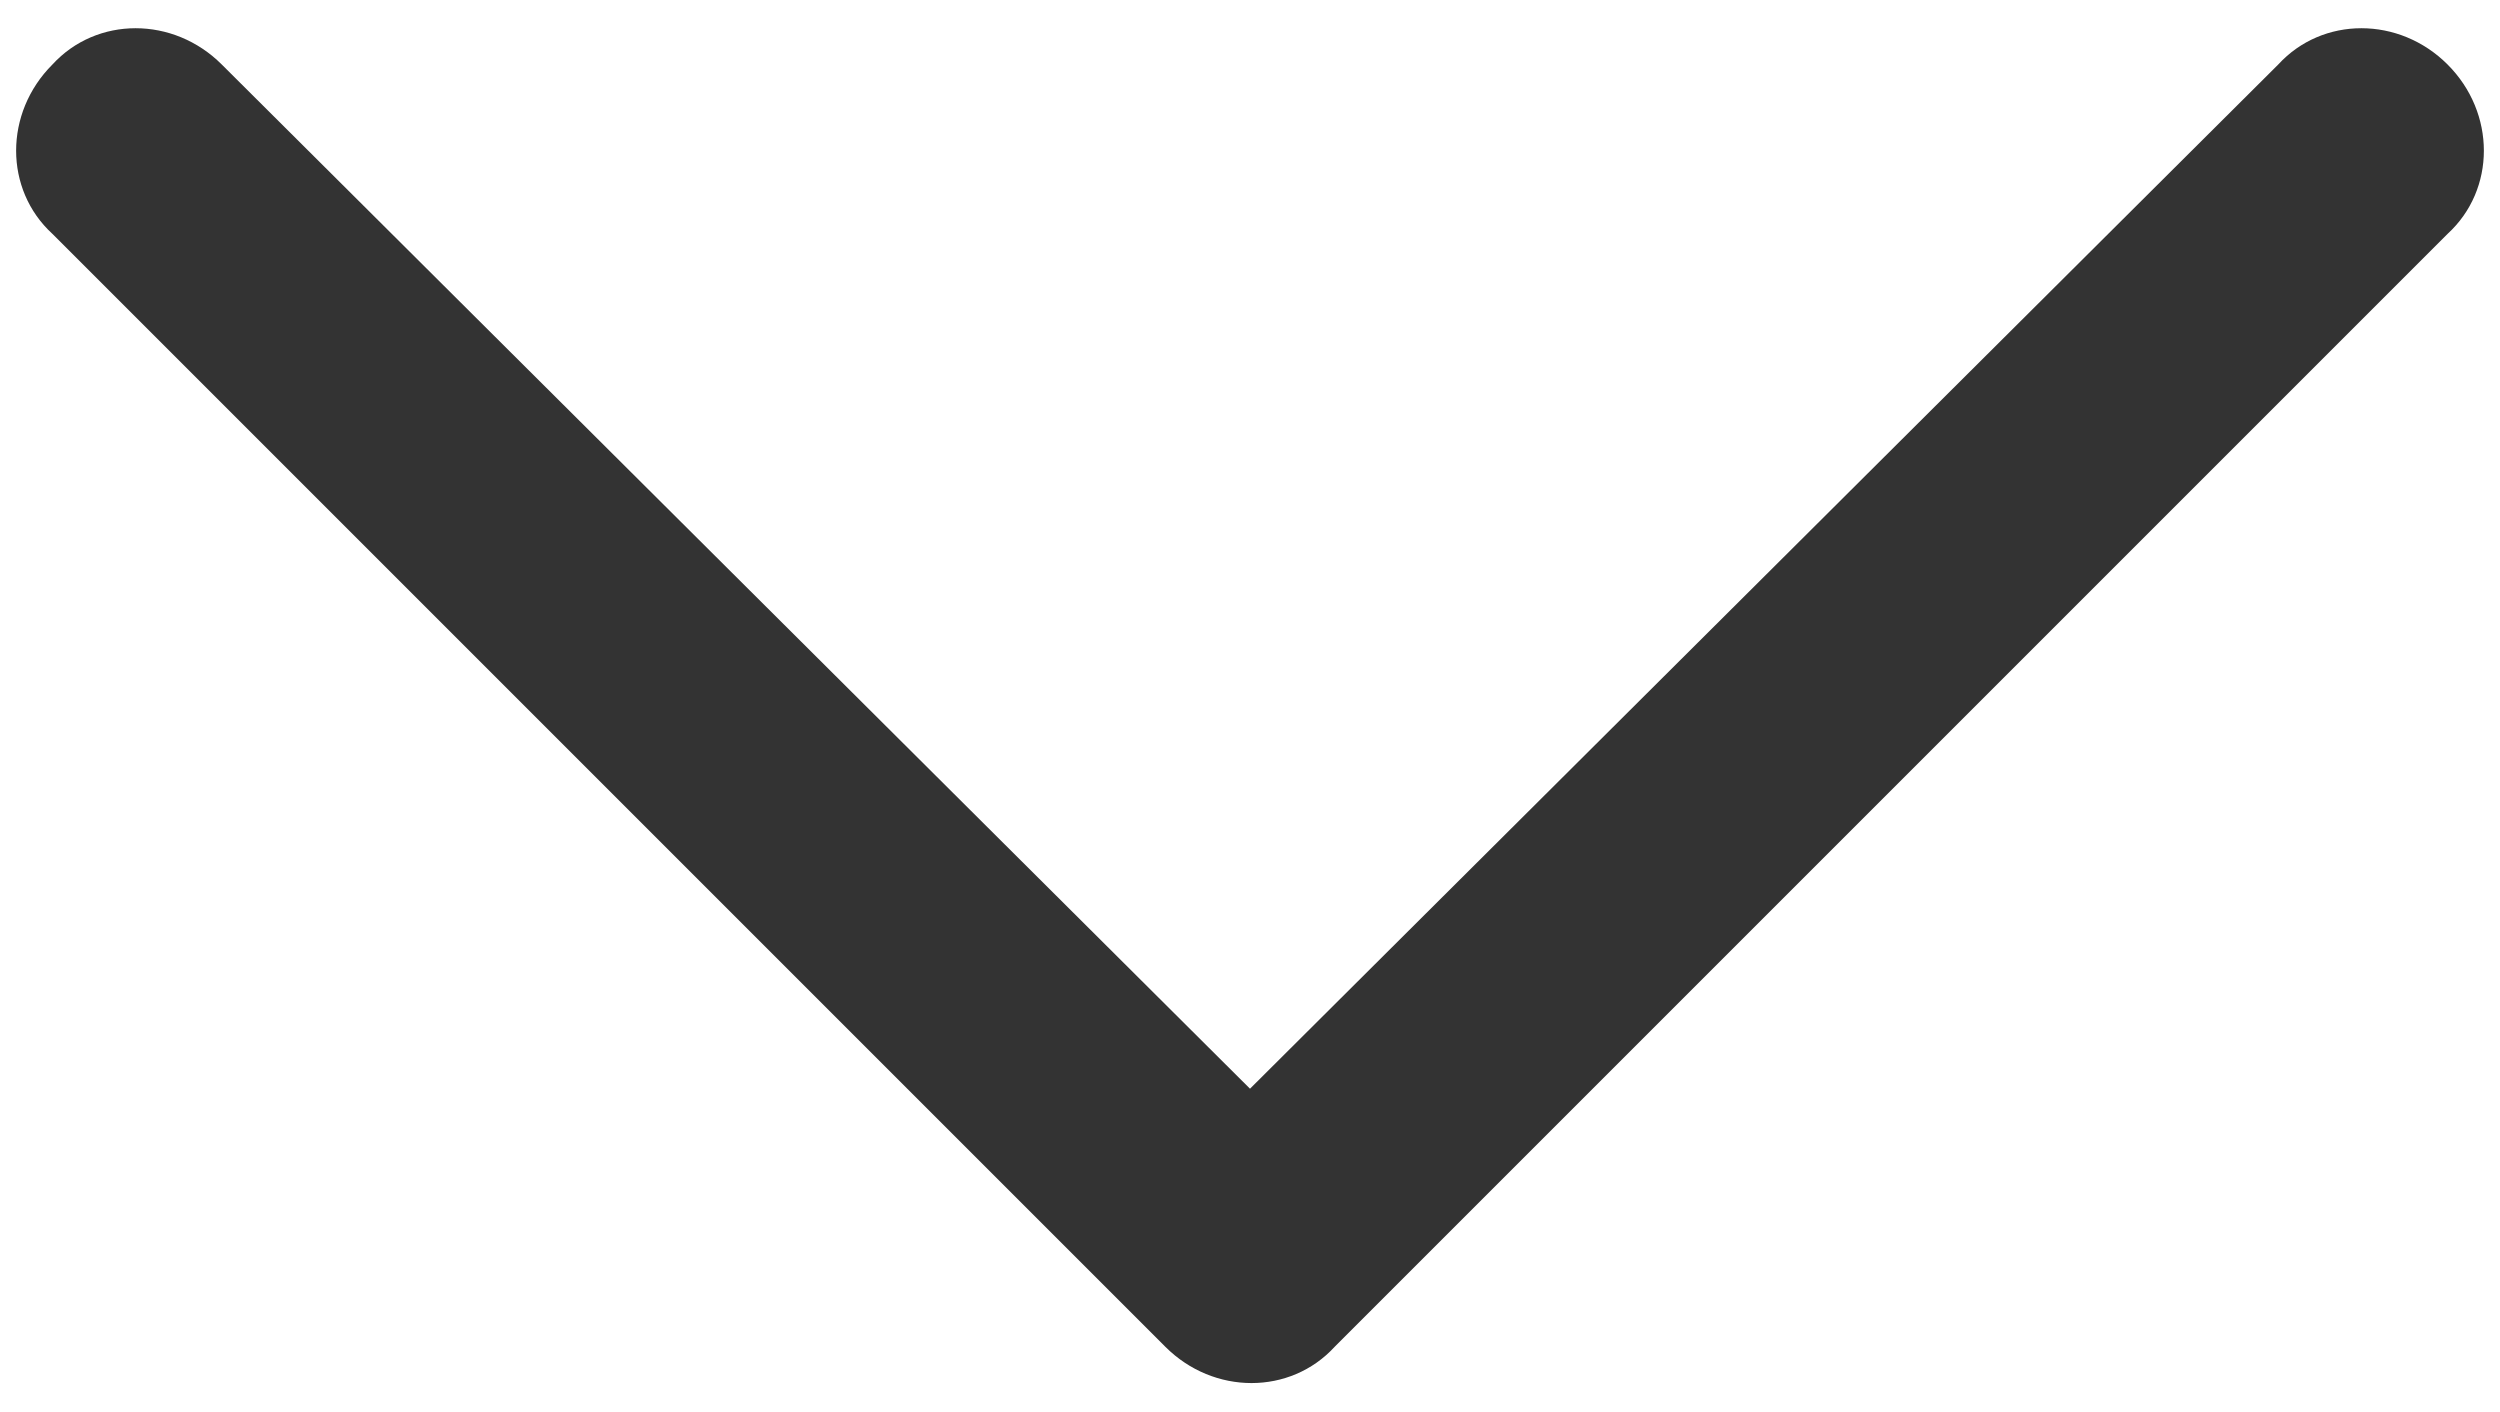
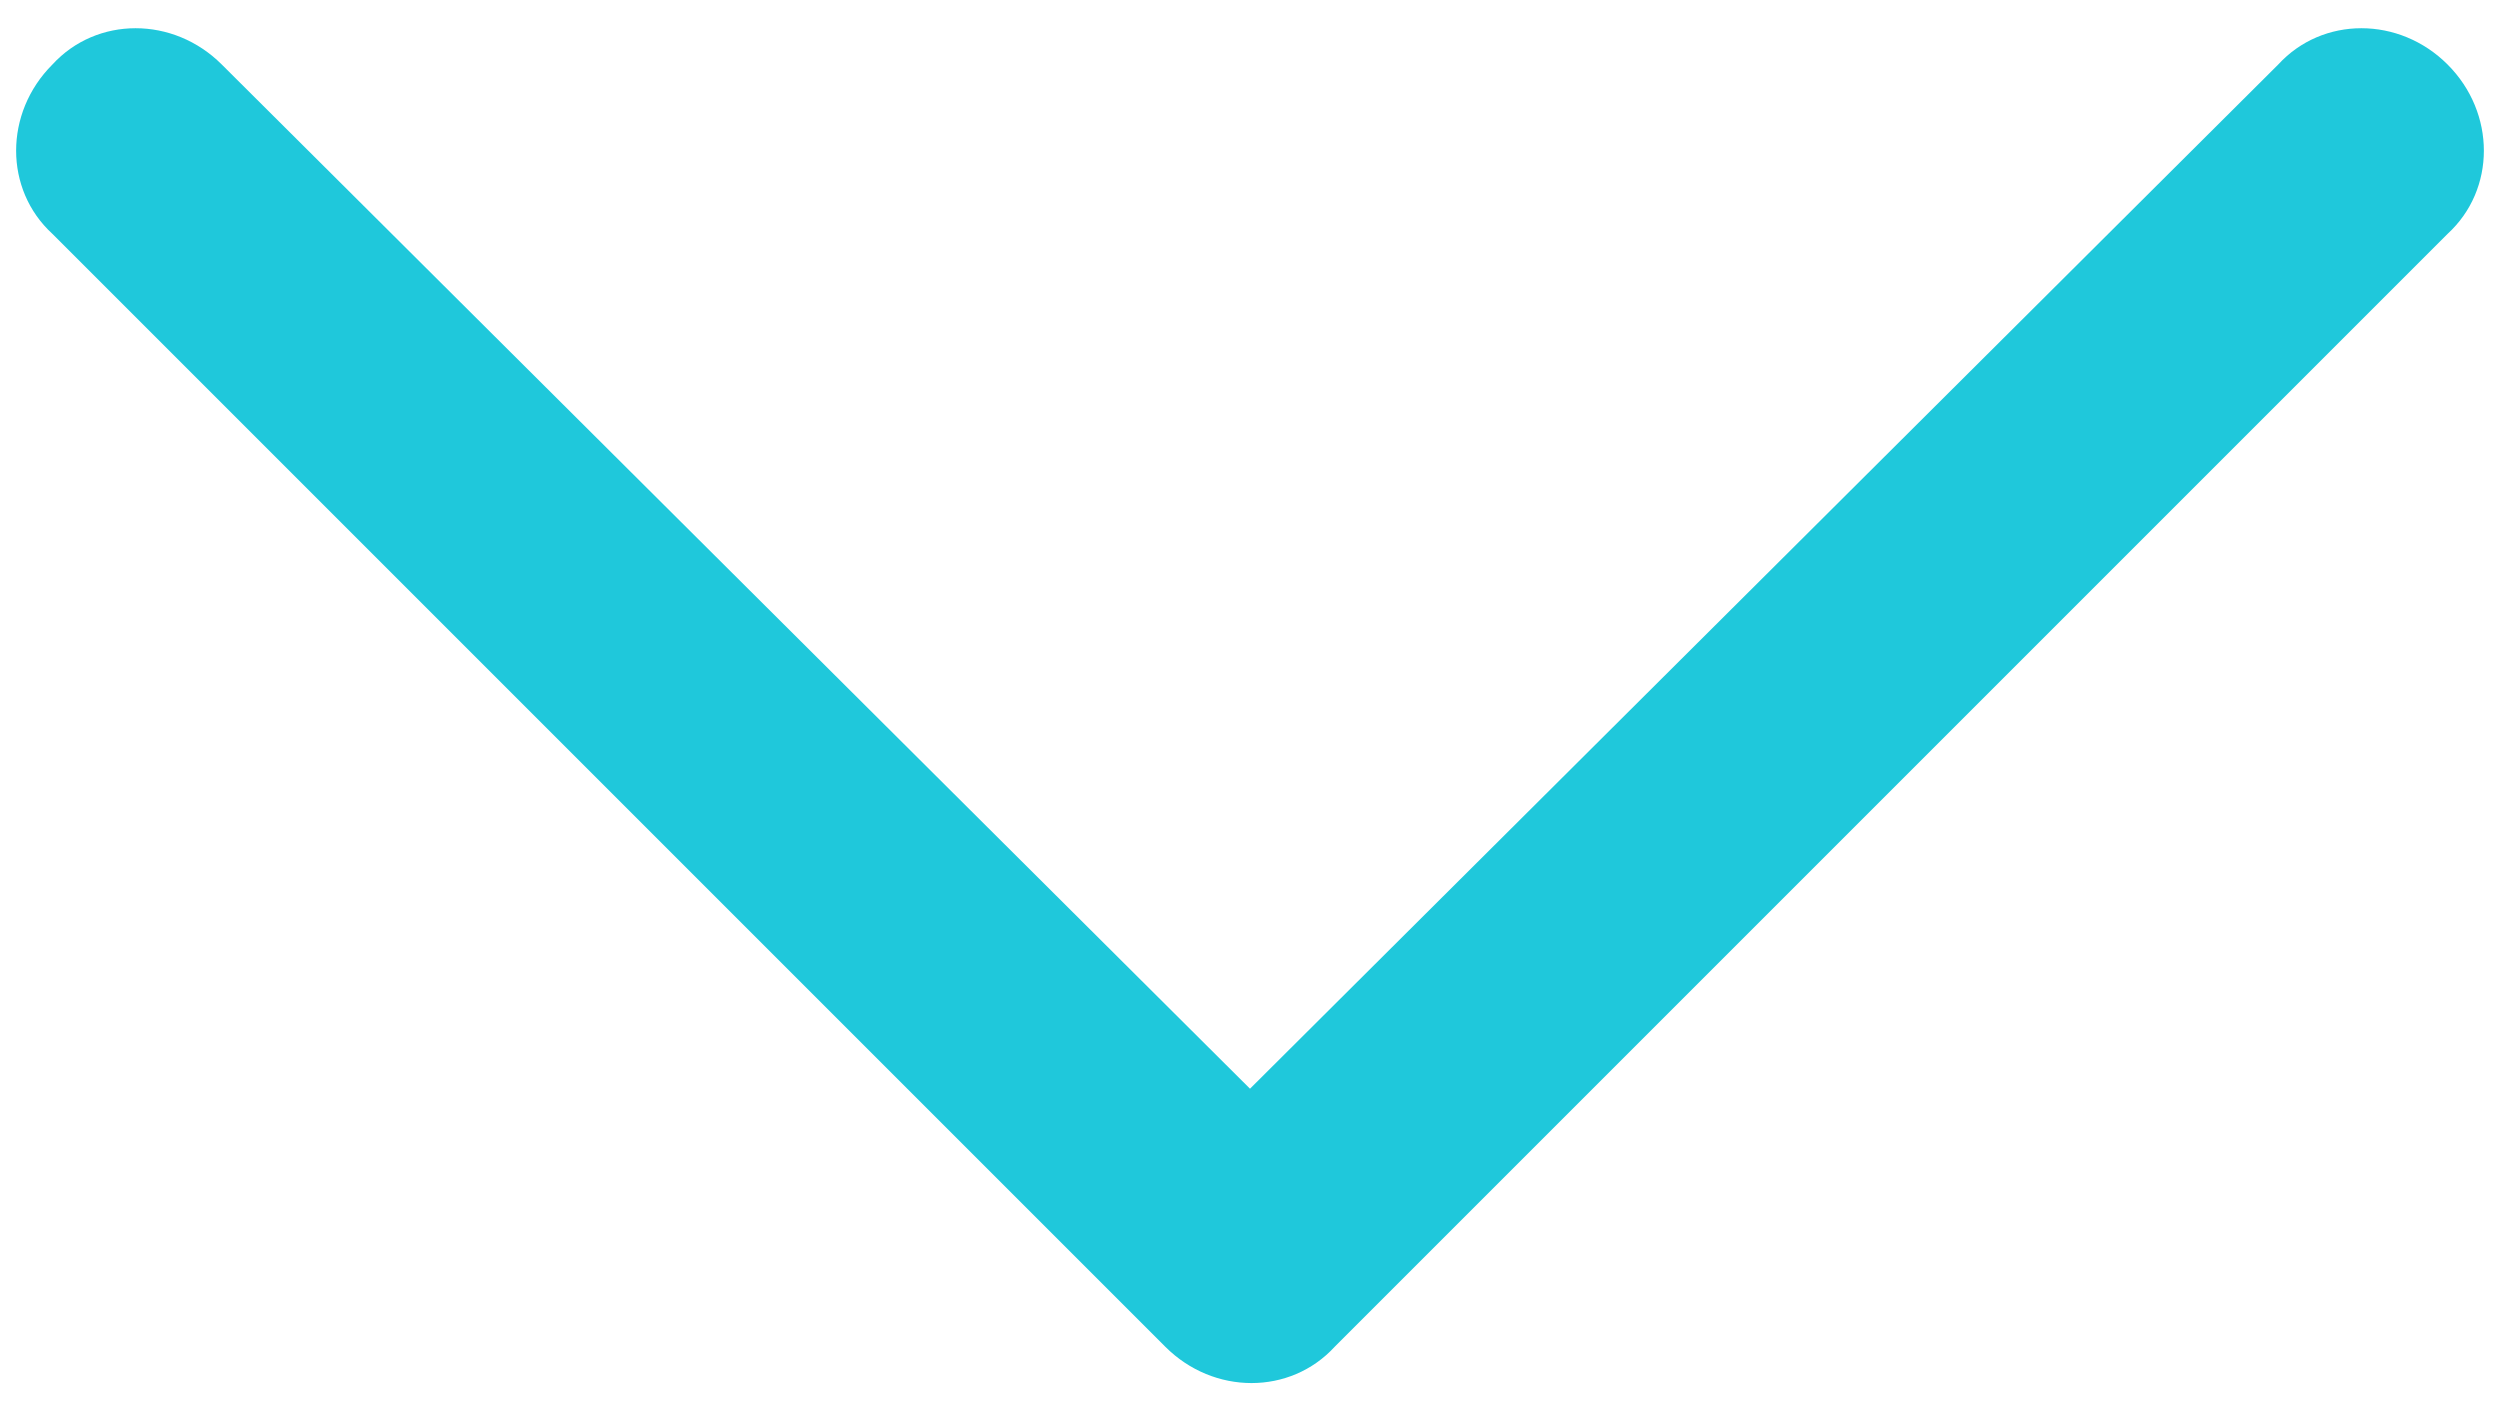
<svg xmlns="http://www.w3.org/2000/svg" version="1.1" id="Layer_1" x="0px" y="0px" viewBox="0 0 62 35" style="enable-background:new 0 0 62 35;" xml:space="preserve">
  <style type="text/css">
- 	.st0{fill:#333333;}
+ 	.st0{fill:#1fc8db;}
</style>
  <path class="st0" d="M60.7,1.6c-1.2-1.2-3.1-1.2-4.2,0L31,27L5.5,1.6c-1.2-1.2-3.1-1.2-4.2,0c-1.2,1.2-1.2,3.1,0,4.2l27.6,27.6  c1.2,1.2,3.1,1.2,4.2,0L60.7,5.8C61.9,4.7,61.9,2.8,60.7,1.6z" />
</svg>
